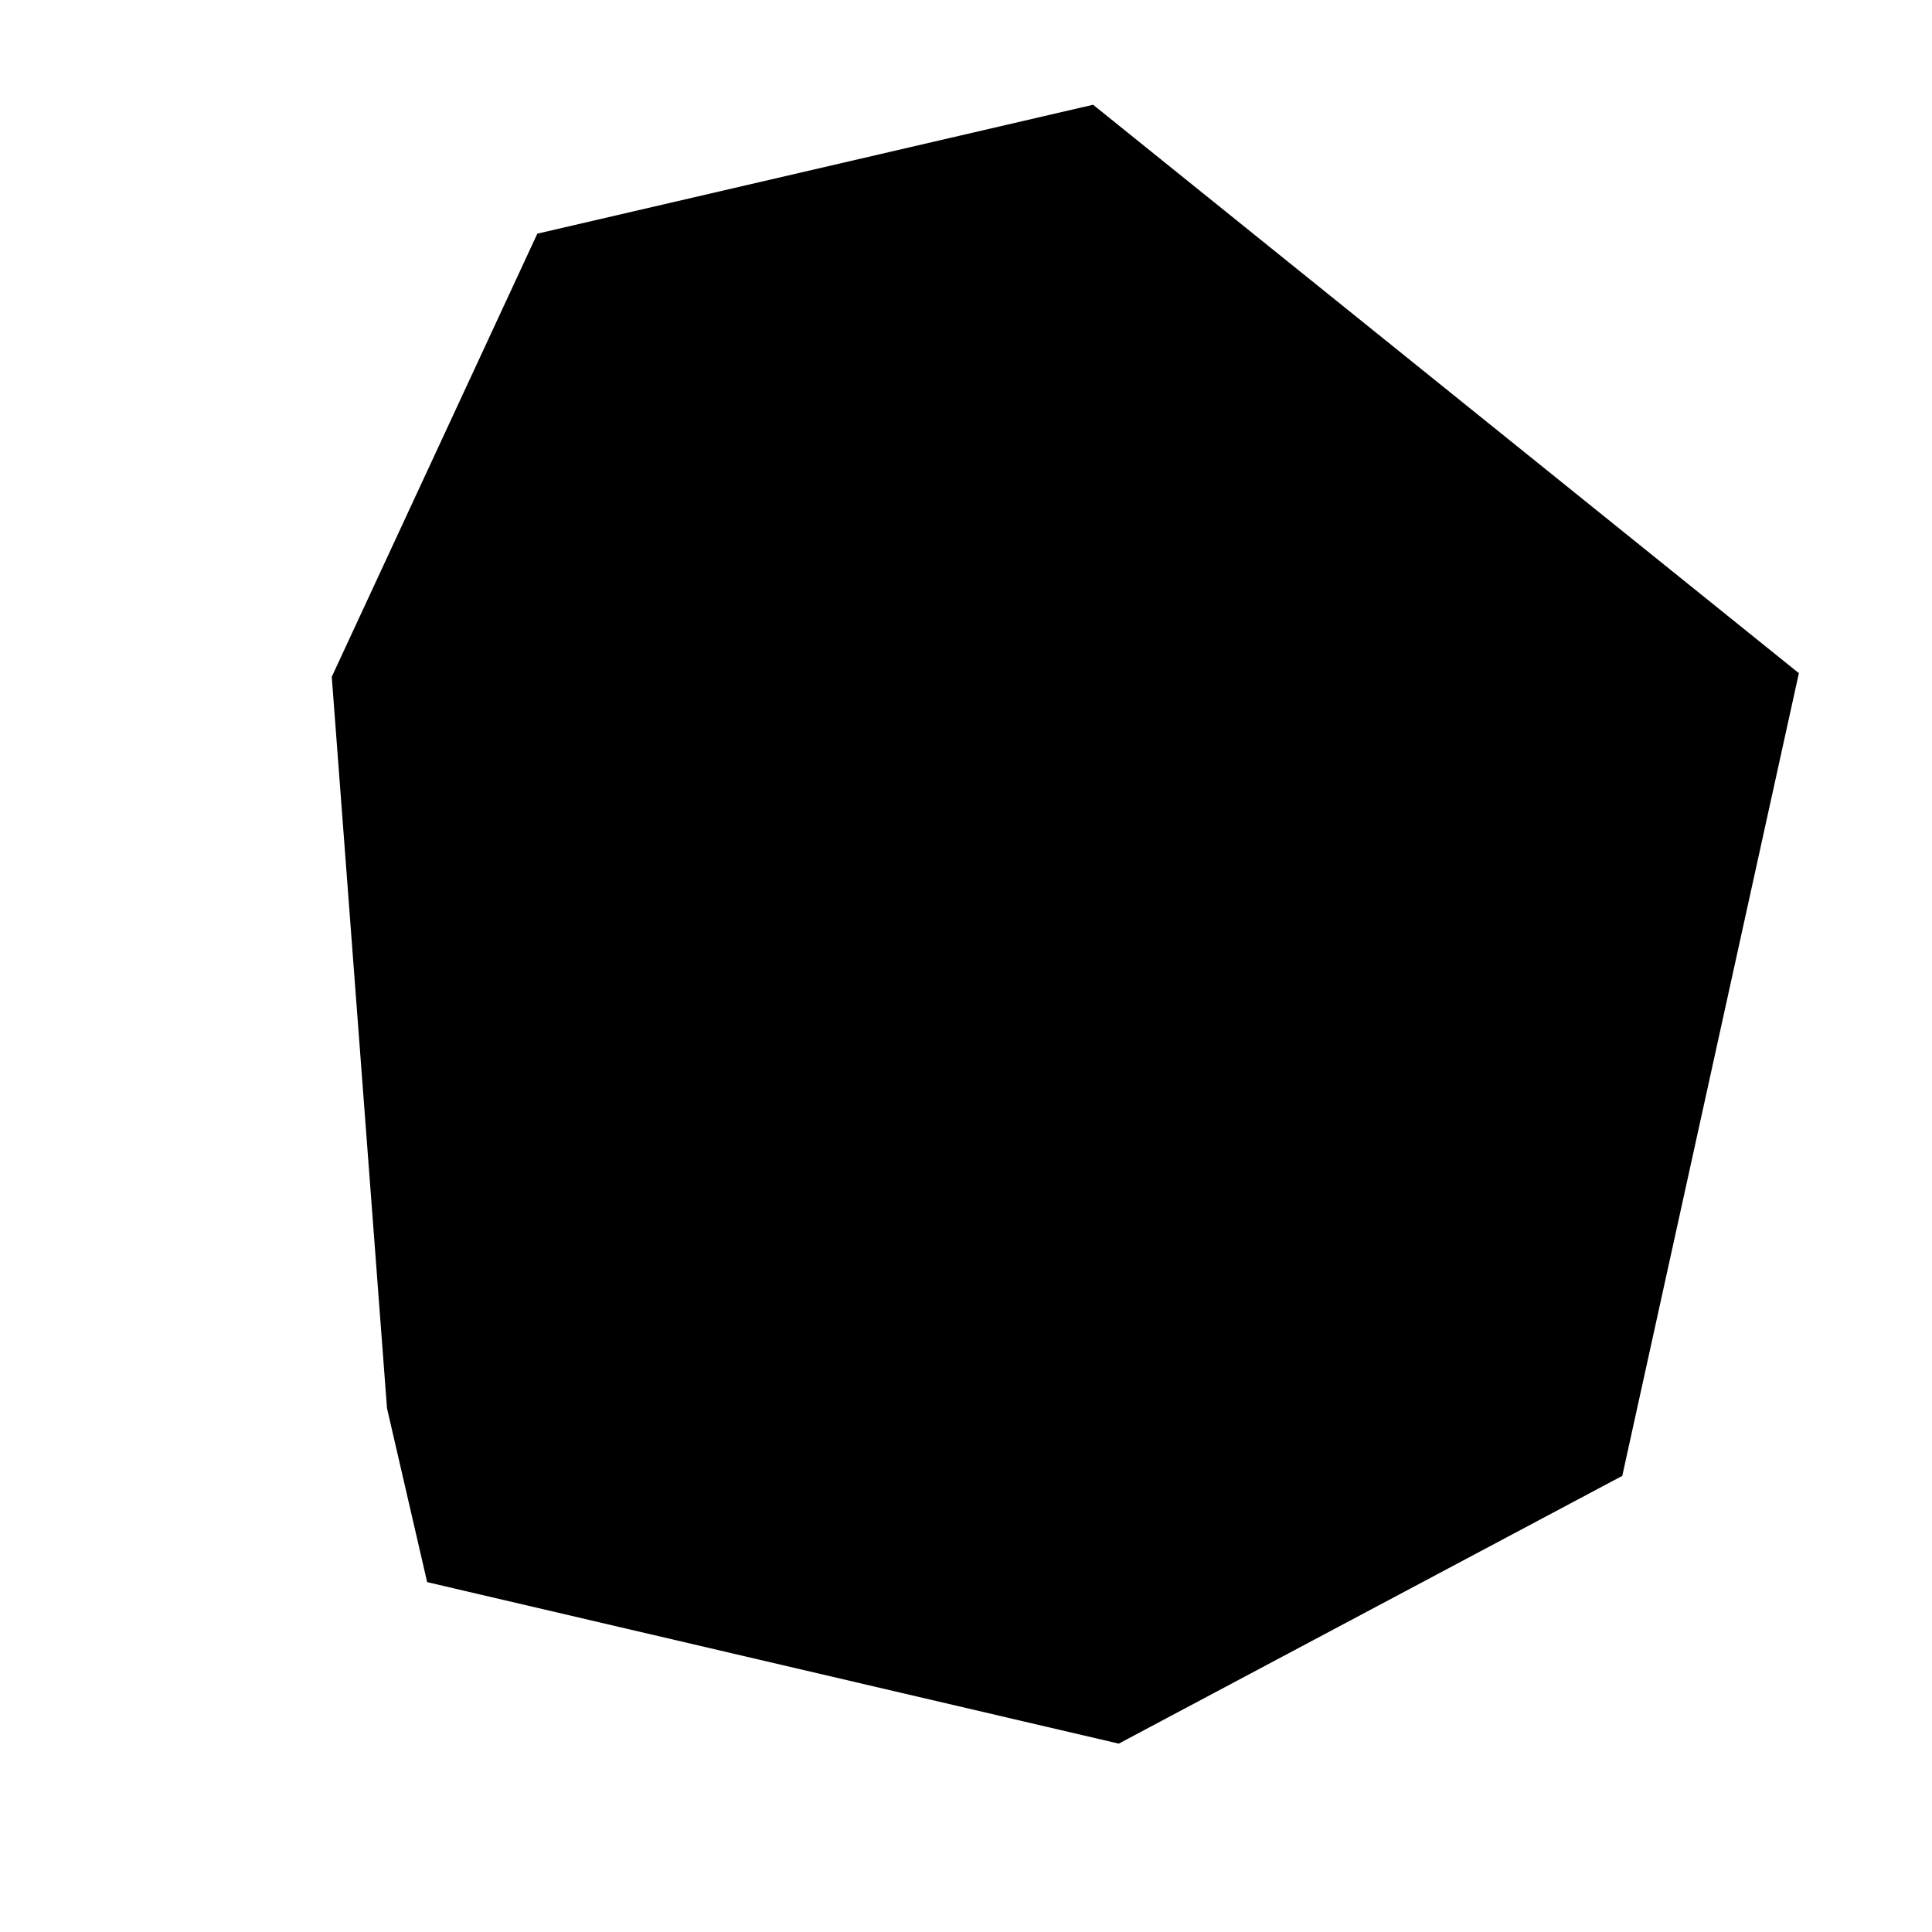
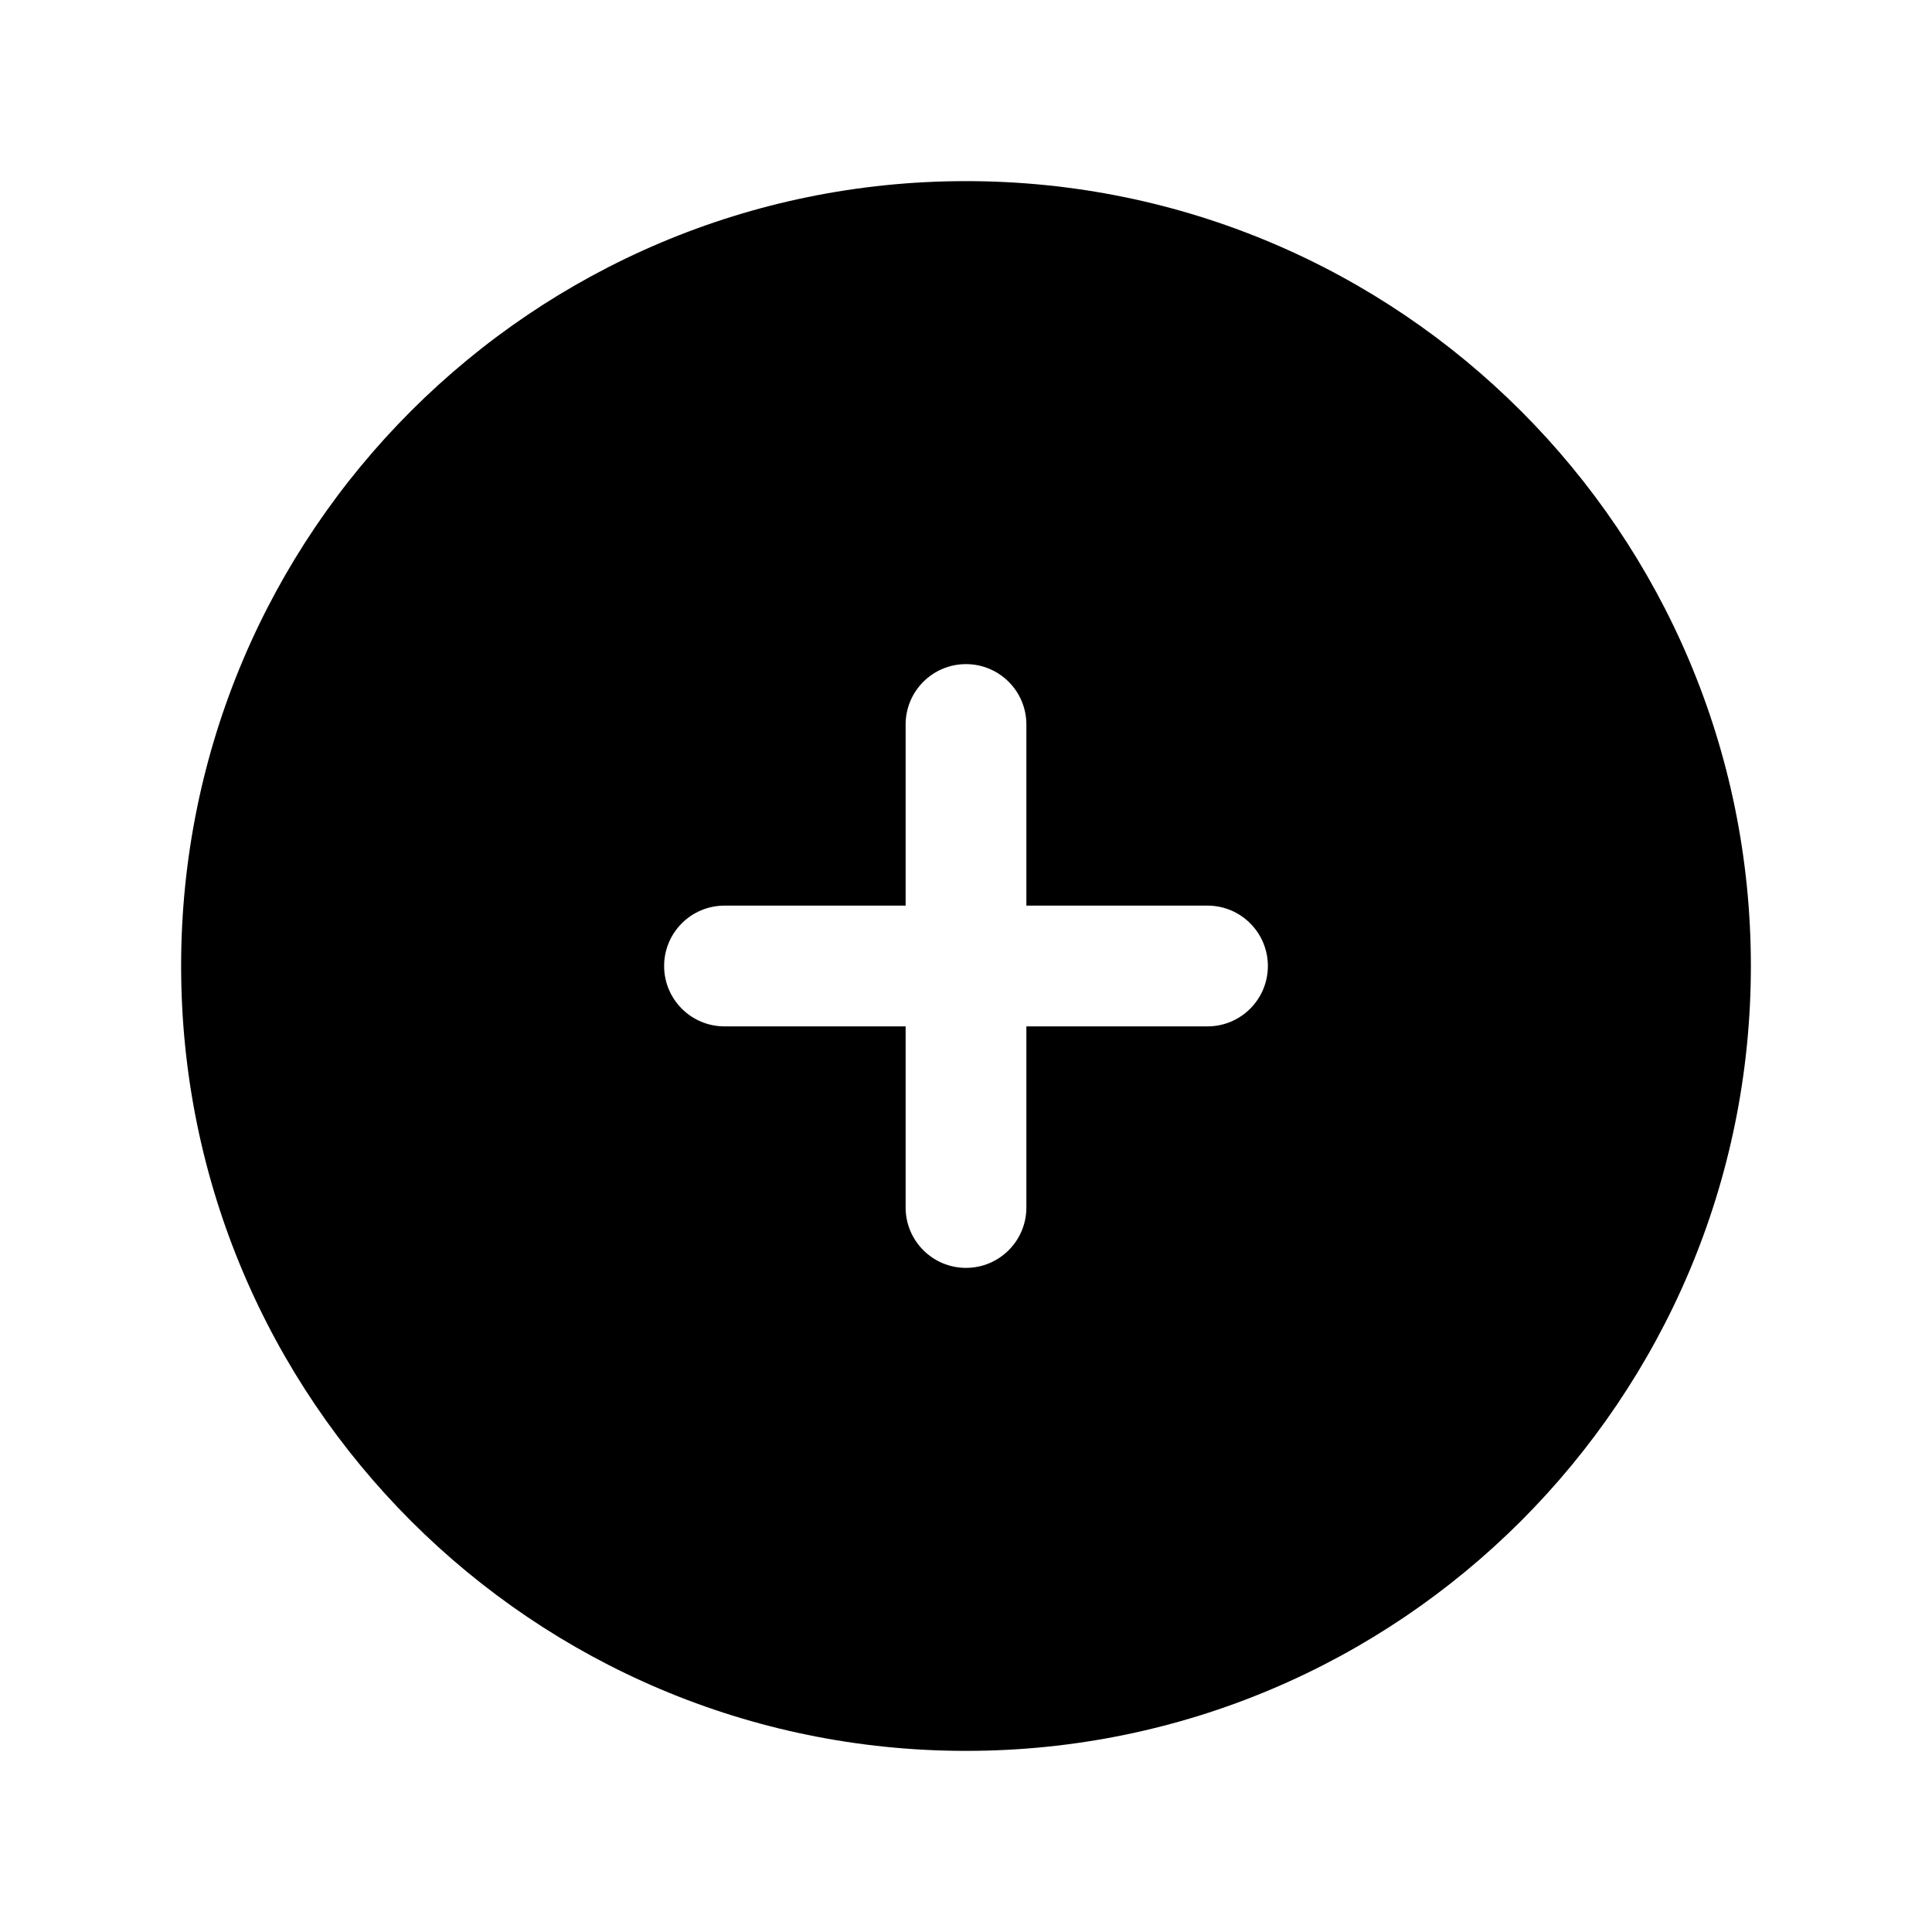
- <svg xmlns="http://www.w3.org/2000/svg" viewBox="0 0 64 64" role="img" aria-hidden="true">
-   <path d="M53.74 48.89 L37.06 57.76 L14.15 52.41 L12.82 46.65 L10.99 22.42 L17.80 7.74 L36.21 3.47 L59.59 22.30 Z" fill="#000" />
-   <circle cx="33.24" cy="32.97" r="12.32" fill="#000" />
+ <svg xmlns="http://www.w3.org/2000/svg" viewBox="0 0 24 24" fill="currentColor" aria-hidden="true" data-slot="icon" width="64" height="64">
+   <path fill-rule="evenodd" d="M12 2.25c-5.385 0-9.75 4.365-9.75 9.75s4.365 9.75 9.75 9.75 9.75-4.365 9.75-9.75S17.385 2.25 12 2.25ZM12.75 9a.75.75 0 0 0-1.5 0v2.25H9a.75.75 0 0 0 0 1.5h2.25V15a.75.75 0 0 0 1.5 0v-2.25H15a.75.75 0 0 0 0-1.5h-2.25V9Z" clip-rule="evenodd" />
</svg>
